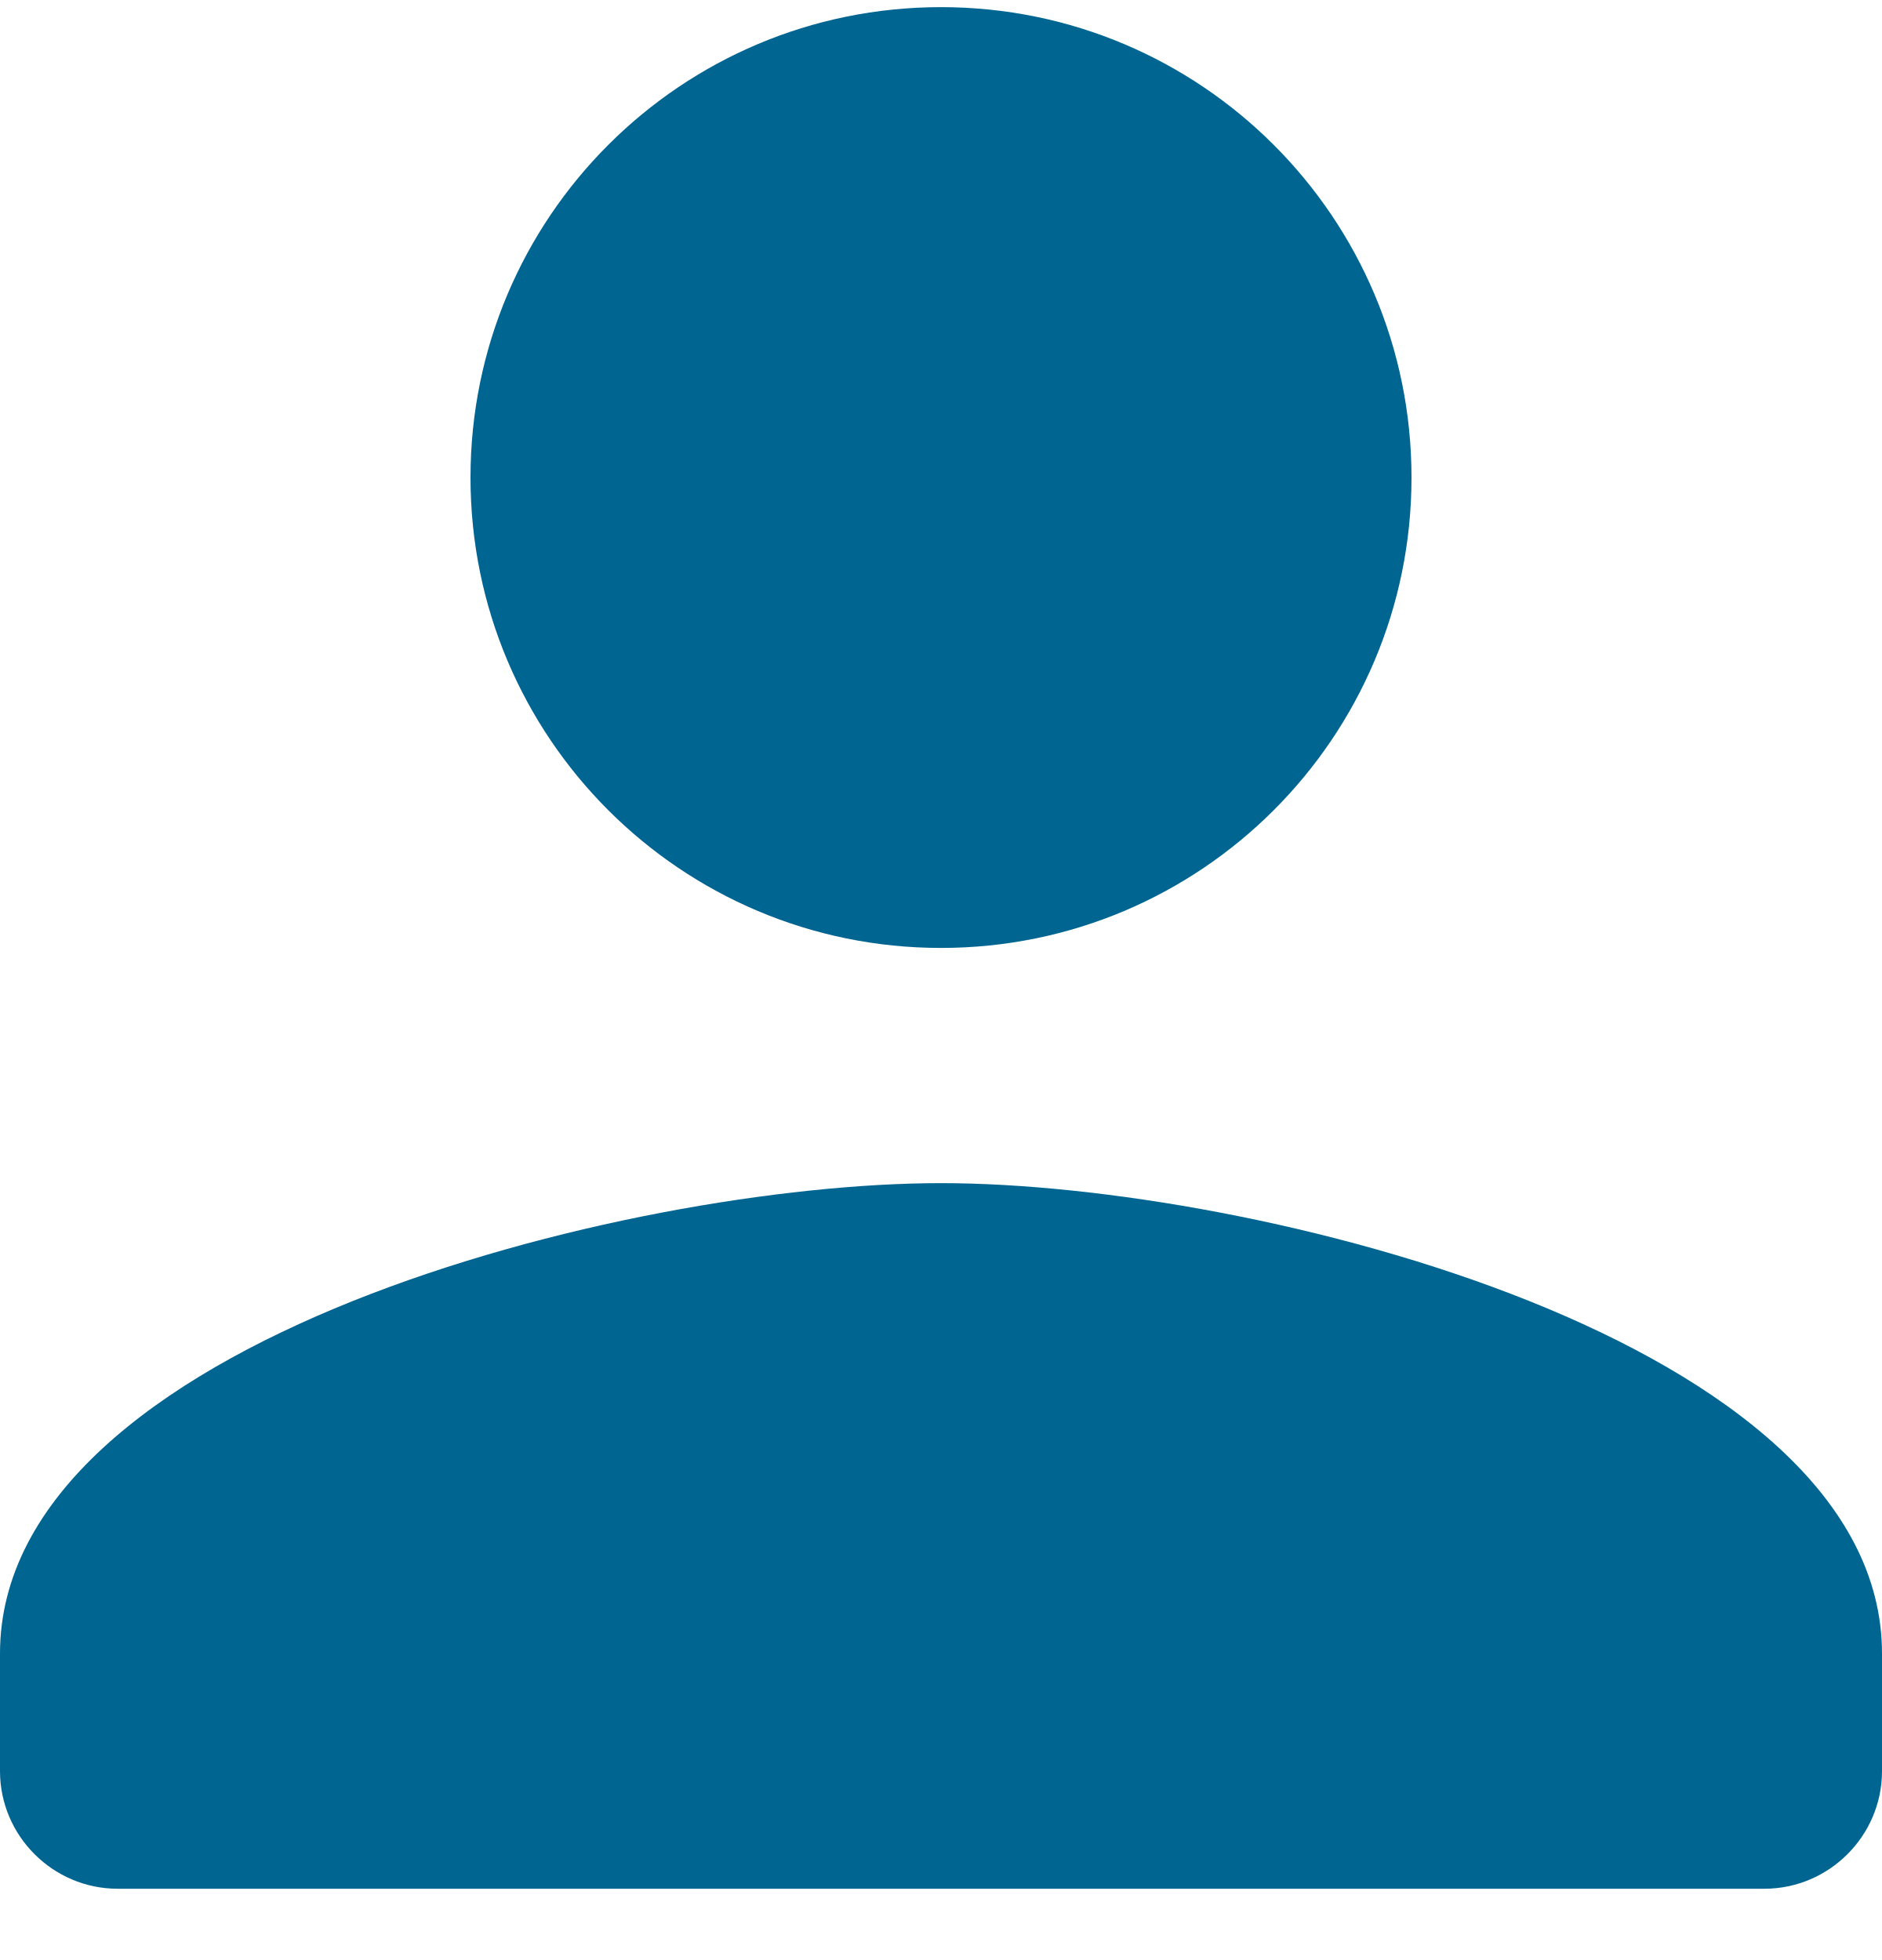
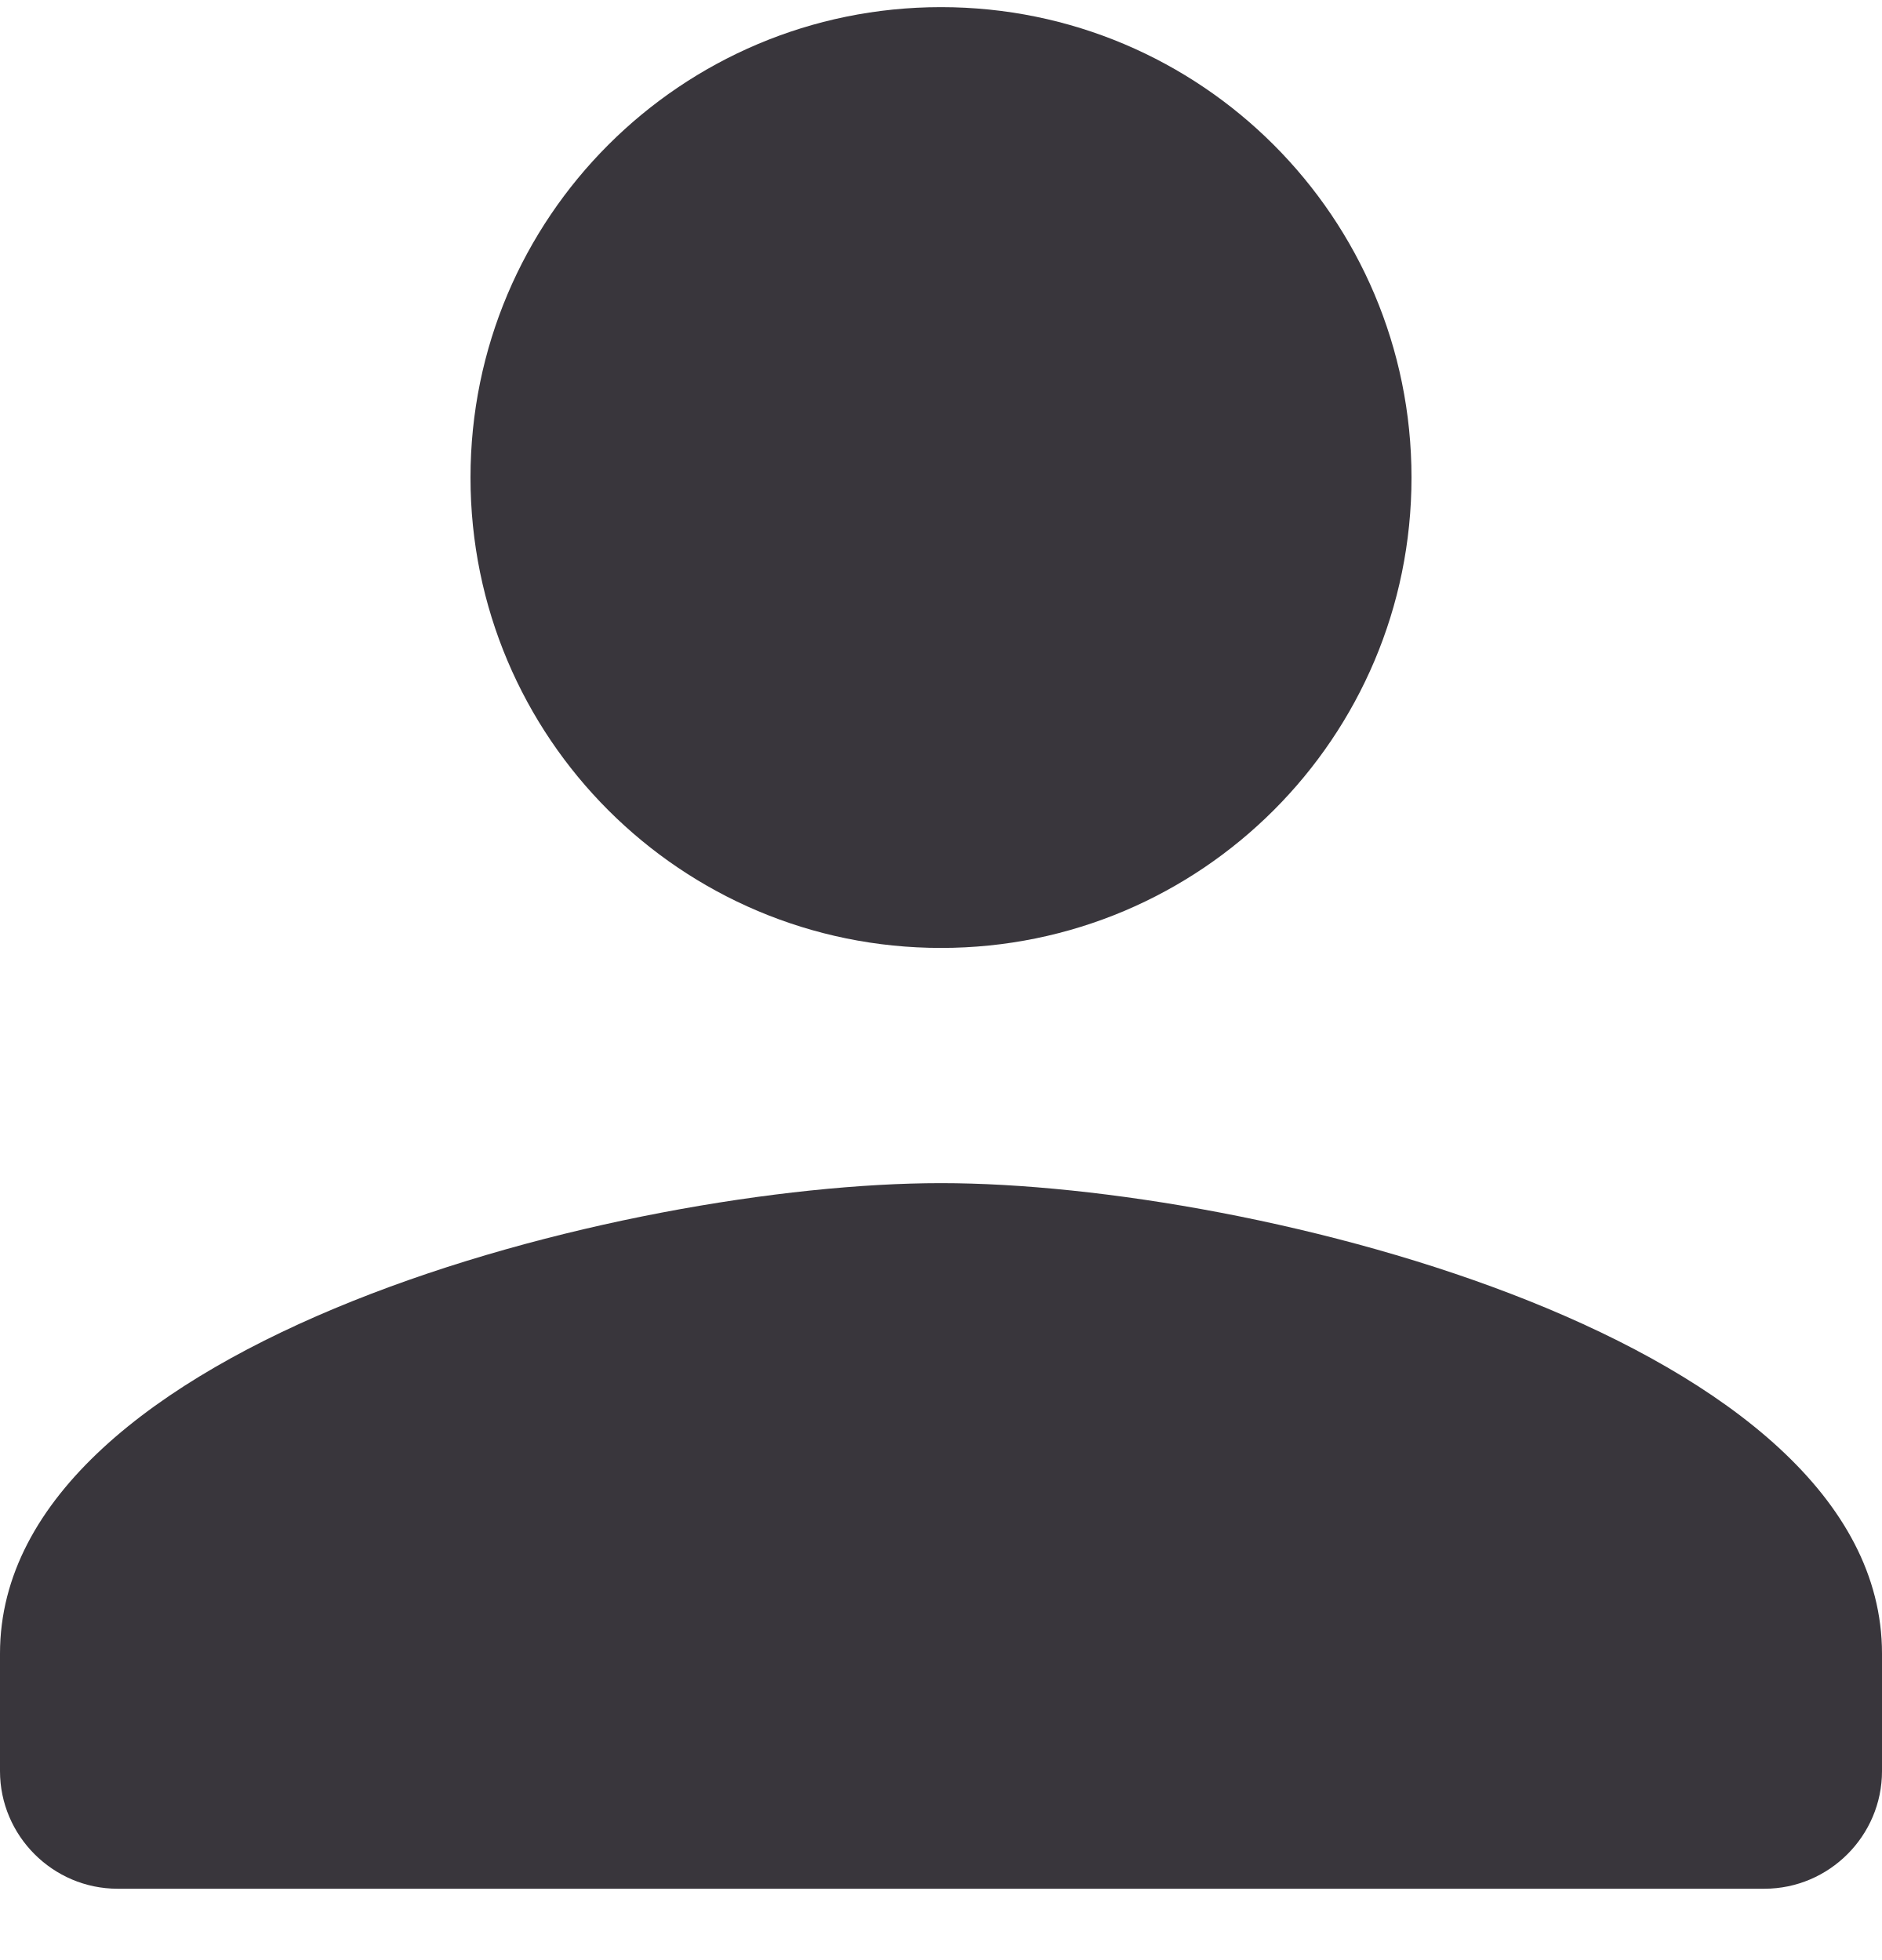
<svg xmlns="http://www.w3.org/2000/svg" width="24" height="25" viewBox="0 0 24 25" fill="none">
-   <path d="M12 12.091C15.315 12.091 18 9.406 18 6.091C18 2.776 15.315 0.091 12 0.091C8.685 0.091 6 2.776 6 6.091C6 9.406 8.685 12.091 12 12.091ZM12 15.091C7.995 15.091 0 17.101 0 21.091V22.591C0 23.416 0.675 24.091 1.5 24.091H22.5C23.325 24.091 24 23.416 24 22.591V21.091C24 17.101 16.005 15.091 12 15.091Z" fill="#016592" />
+   <path d="M12 12.091C15.315 12.091 18 9.406 18 6.091C18 2.776 15.315 0.091 12 0.091C8.685 0.091 6 2.776 6 6.091C6 9.406 8.685 12.091 12 12.091ZM12 15.091C7.995 15.091 0 17.101 0 21.091V22.591C0 23.416 0.675 24.091 1.5 24.091H22.5C23.325 24.091 24 23.416 24 22.591V21.091C24 17.101 16.005 15.091 12 15.091Z" fill="#39363c" />
</svg>
